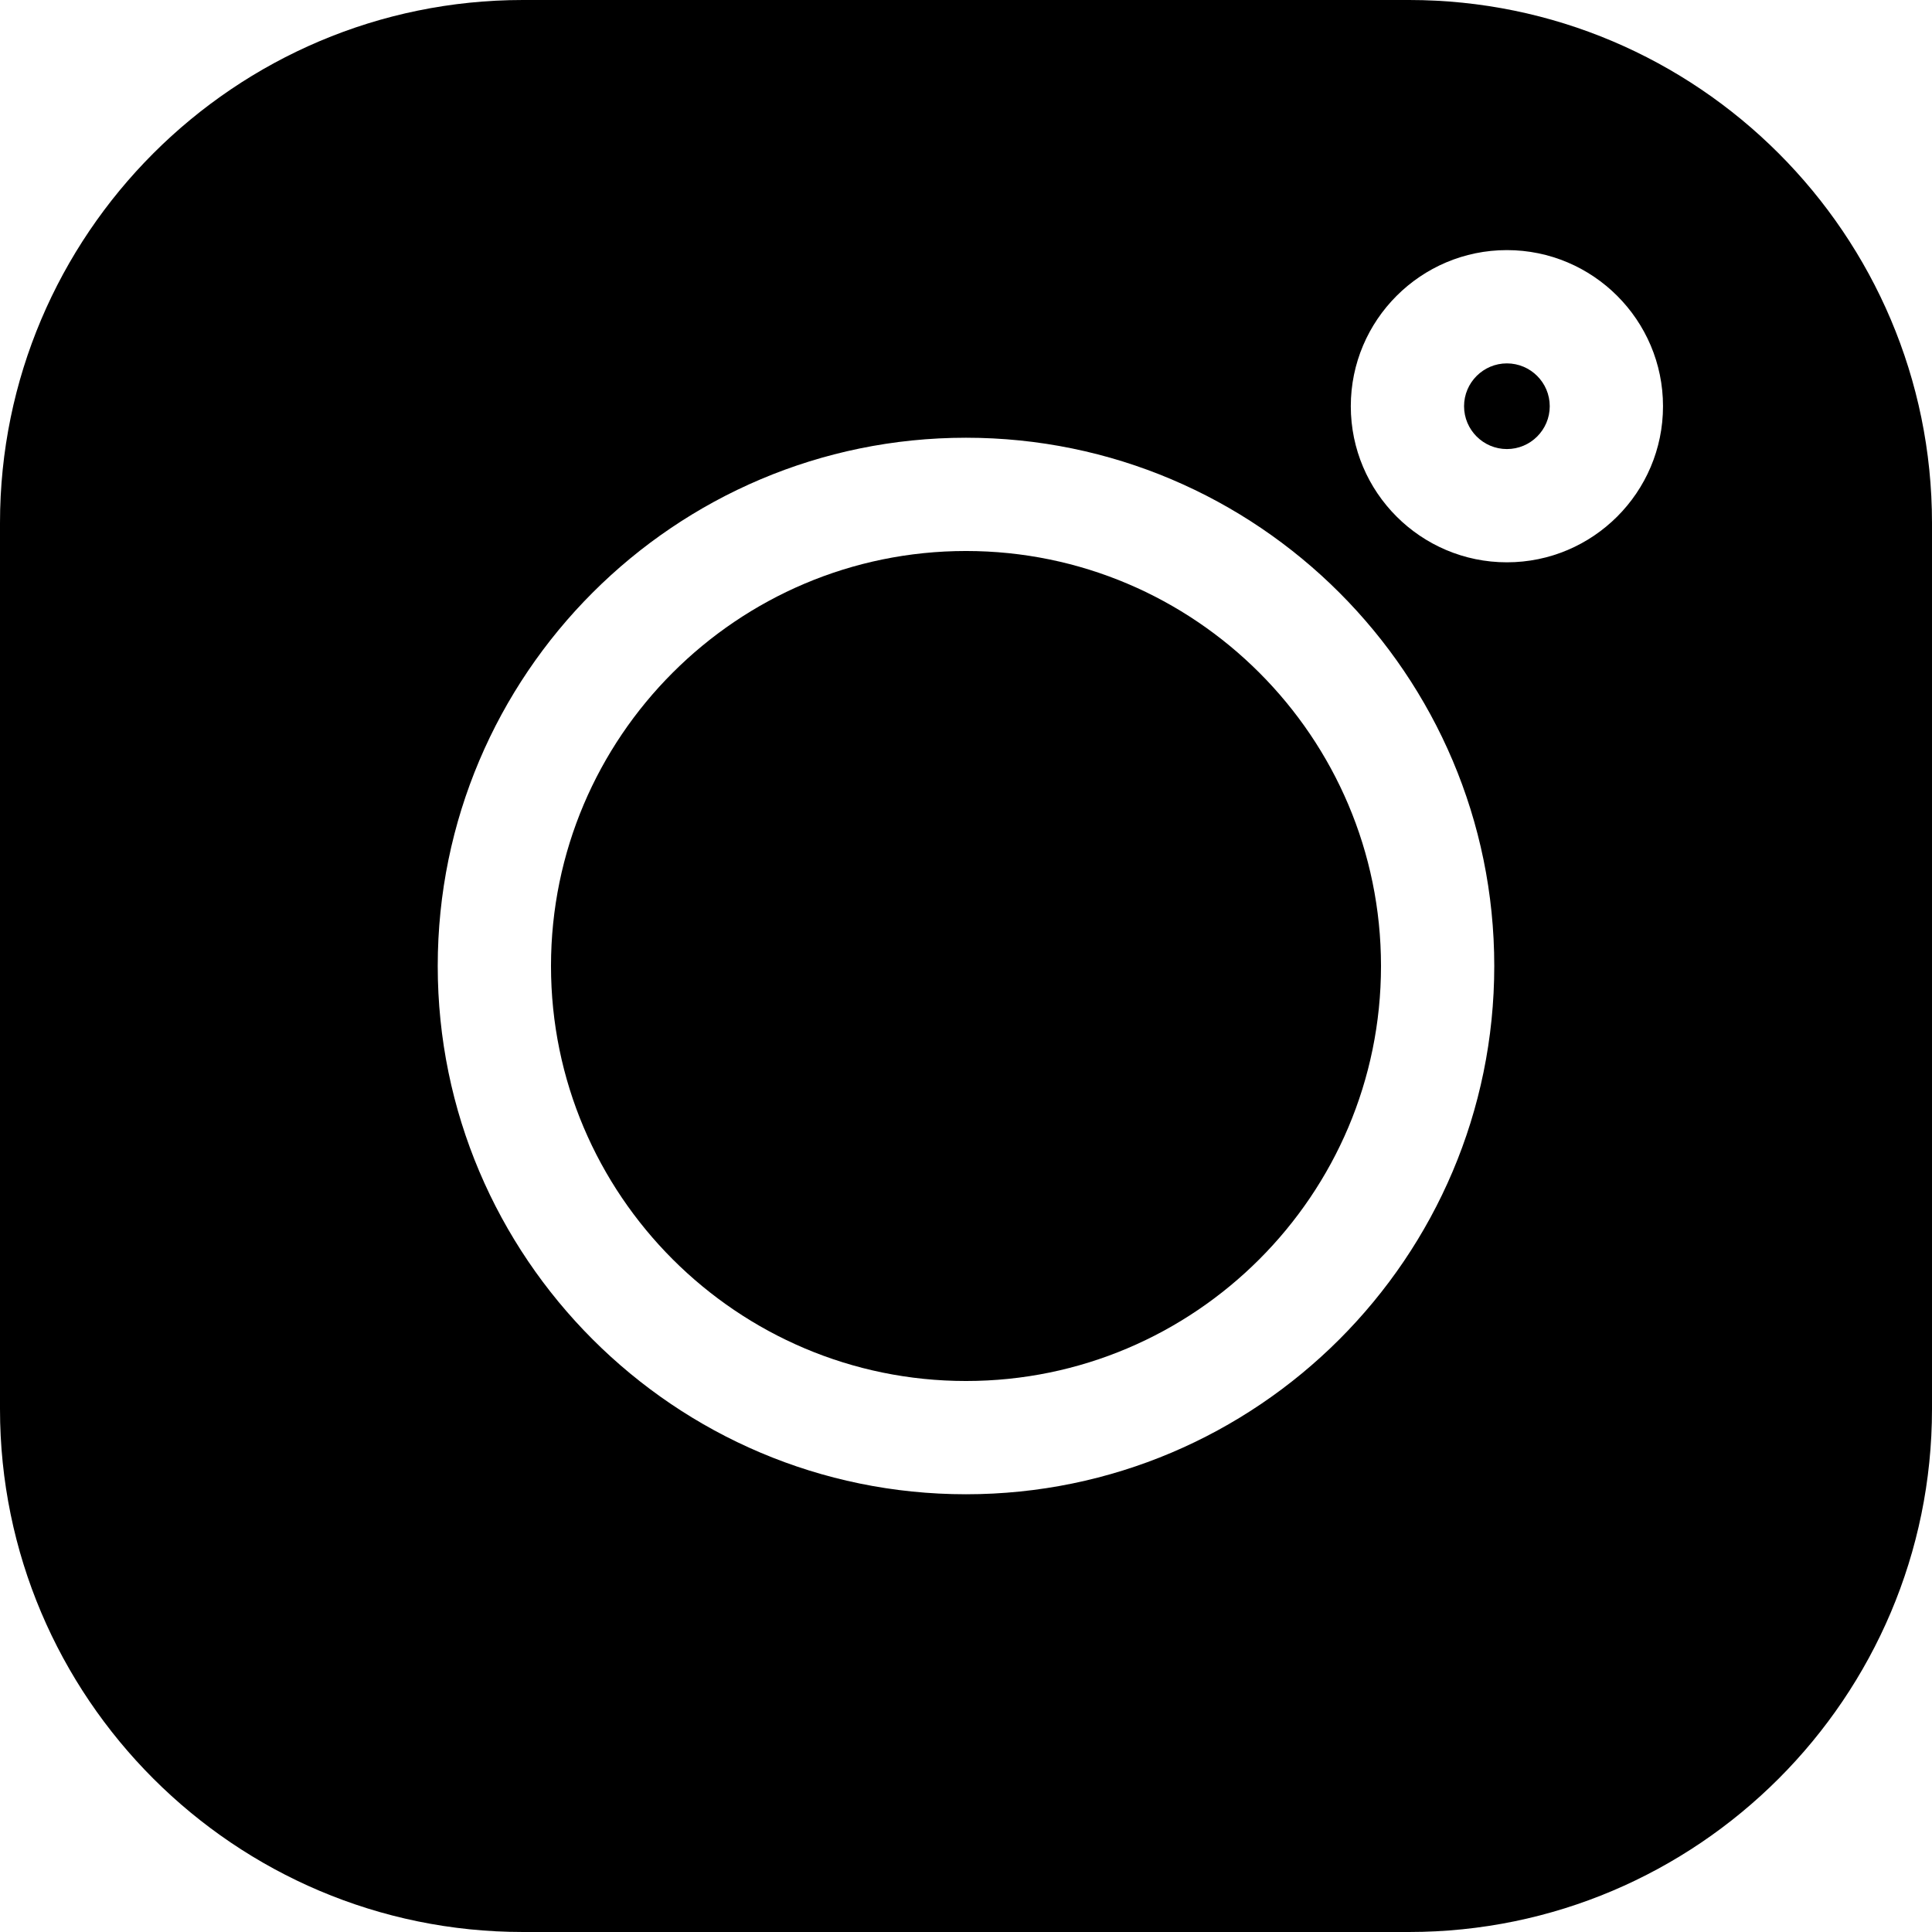
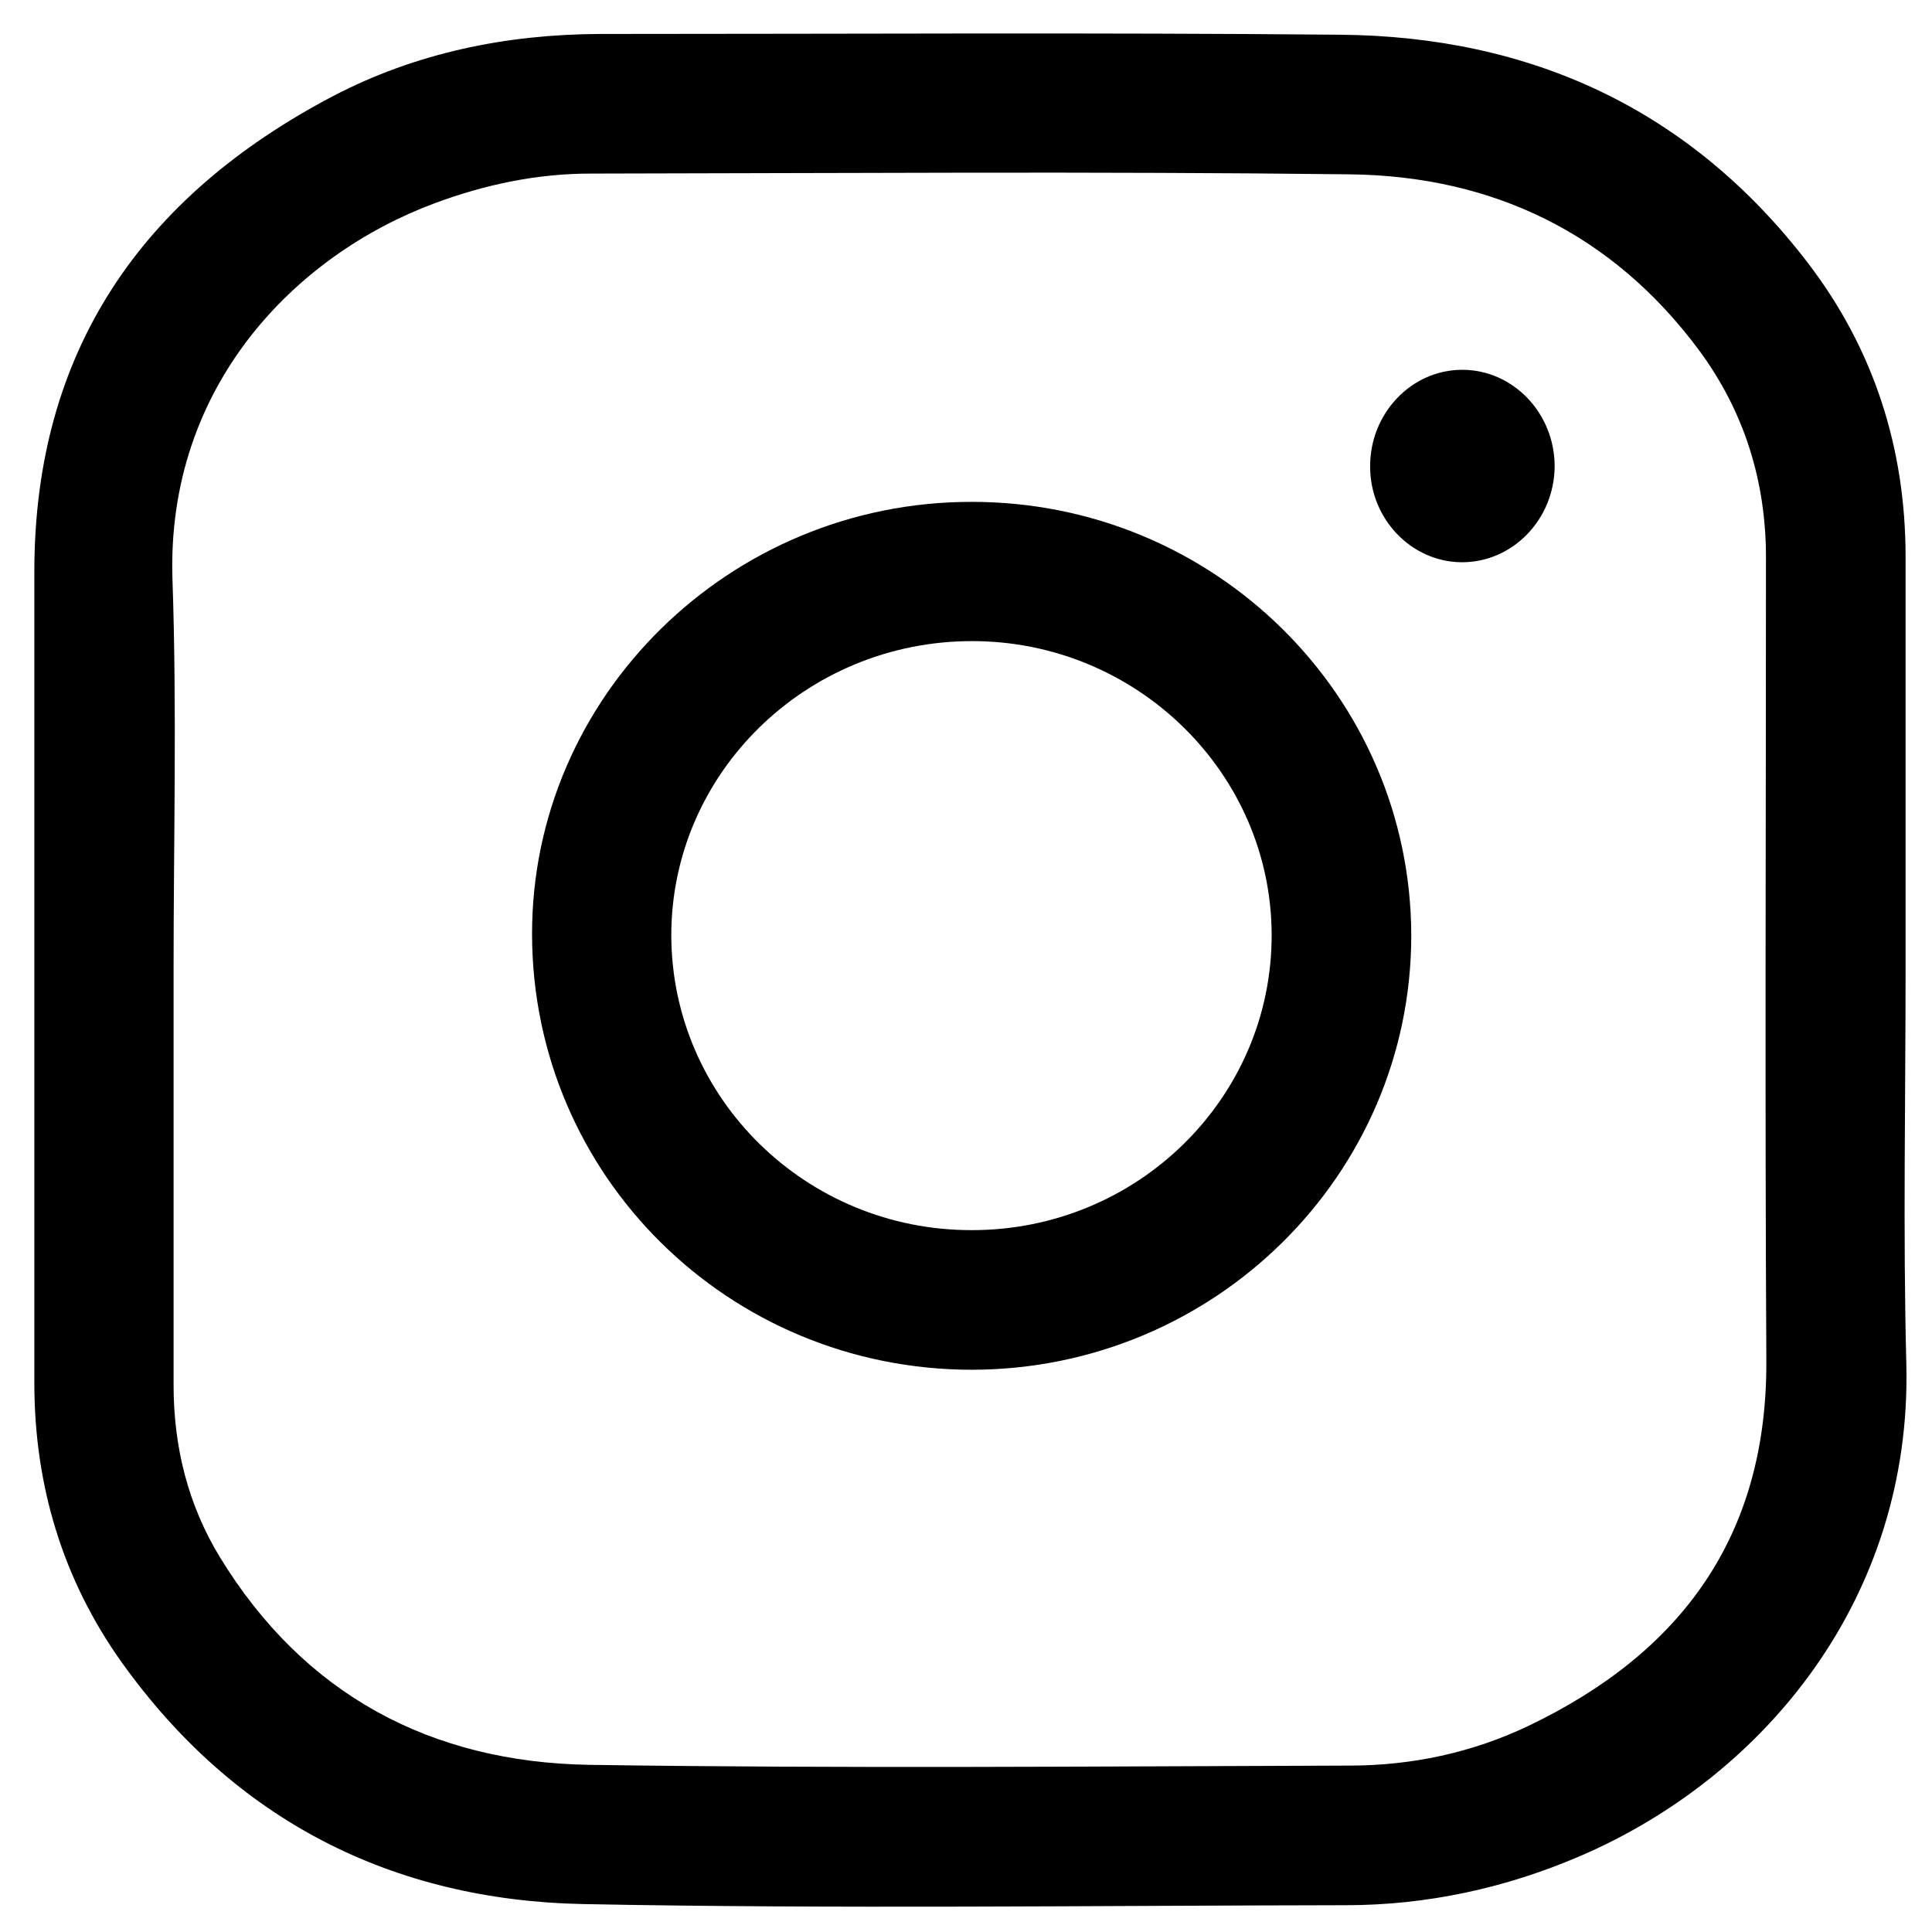
- <svg xmlns="http://www.w3.org/2000/svg" viewBox="0 0 512.001 512.001">
-   <path d="m373.406 0h-234.812c-76.422 0-138.594 62.172-138.594 138.594v234.816c0 76.418 62.172 138.59 138.594 138.59h234.816c76.418 0 138.59-62.172 138.59-138.59v-234.816c0-76.422-62.172-138.594-138.594-138.594zm-117.406 395.996c-77.195 0-139.996-62.801-139.996-139.996s62.801-139.996 139.996-139.996 139.996 62.801 139.996 139.996-62.801 139.996-139.996 139.996zm143.344-246.977c-22.812 0-41.367-18.555-41.367-41.367s18.555-41.371 41.367-41.371 41.371 18.559 41.371 41.371-18.559 41.367-41.371 41.367zm0 0" />
-   <path d="m256 146.02c-60.641 0-109.98 49.336-109.98 109.98 0 60.641 49.34 109.98 109.98 109.98 60.645 0 109.98-49.34 109.98-109.98 0-60.645-49.336-109.98-109.98-109.98zm0 0" />
-   <path d="m399.344 96.301c-6.258 0-11.352 5.094-11.352 11.352 0 6.258 5.094 11.352 11.352 11.352 6.262 0 11.355-5.09 11.355-11.352 0-6.262-5.094-11.352-11.355-11.352zm0 0" />
+ <svg xmlns="http://www.w3.org/2000/svg" enable-background="new 0 0 512 512" id="Layer_1" version="1.1" viewBox="0 0 512 512" xml:space="preserve">
+   <g>
+     <path d="M505,257c0,34.8-0.7,69.7,0.2,104.5c1.5,61.6-37.2,109.2-86.5,130.4c-19.8,8.5-40.6,13-62.1,13c-67.3,0.1-134.7,1-202-0.3   c-50.7-1-92.4-22.2-122.3-64c-15.7-22-23.2-47-23.2-74.1c0-71.7,0-143.3,0-215c0-58.5,28.5-99.4,79.1-126C110.2,14,134.1,9.1,159,9   c65.3,0,130.7-0.4,196,0.2c50.7,0.4,93,19.8,124.2,60.6c17.4,22.8,25.8,49,25.8,77.8C505,184,505,220.5,505,257z M46,257   c0,36.7,0,73.3,0,110c0,16.4,3.8,31.8,12.3,45.7c22.3,36.5,56,54.3,97.8,55c67.1,1,134.3,0.4,201.5,0.2c16.5,0,32.5-3.4,47.4-10.5   c40.6-19.4,63.3-50.3,63.1-96.7c-0.4-71-0.1-142-0.1-213c0-20.1-5.7-38.5-17.6-54.7c-23-31.1-54.8-46.4-92.8-46.8   c-67-0.8-134-0.3-201-0.2c-14.3,0-28.1,2.9-41.5,7.9c-36.8,13.7-71,48.4-69.4,99.5C46.9,188,46,222.5,46,257z" />
+     <path d="M257.6,363c-64.5,0-116.5-51.4-116.6-115.4c-0.1-63,52.3-114.6,116.4-114.6c64.3-0.1,116.5,51.4,116.6,114.9   C374,311.3,321.9,362.9,257.6,363z M257.6,326c43.9,0,79.5-35.1,79.4-78.3c-0.1-42.8-35.7-77.8-79.4-77.8   c-43.9,0-79.7,34.9-79.7,78C178,291.1,213.7,326.1,257.6,326z" />
+     <path d="M387.5,98c13.5,0,24.5,11.5,24.5,25.6c-0.1,14.1-11.2,25.5-24.7,25.4c-13.3-0.1-24.2-11.5-24.2-25.3   C363,109.6,374,98,387.5,98z" />
+   </g>
</svg>
